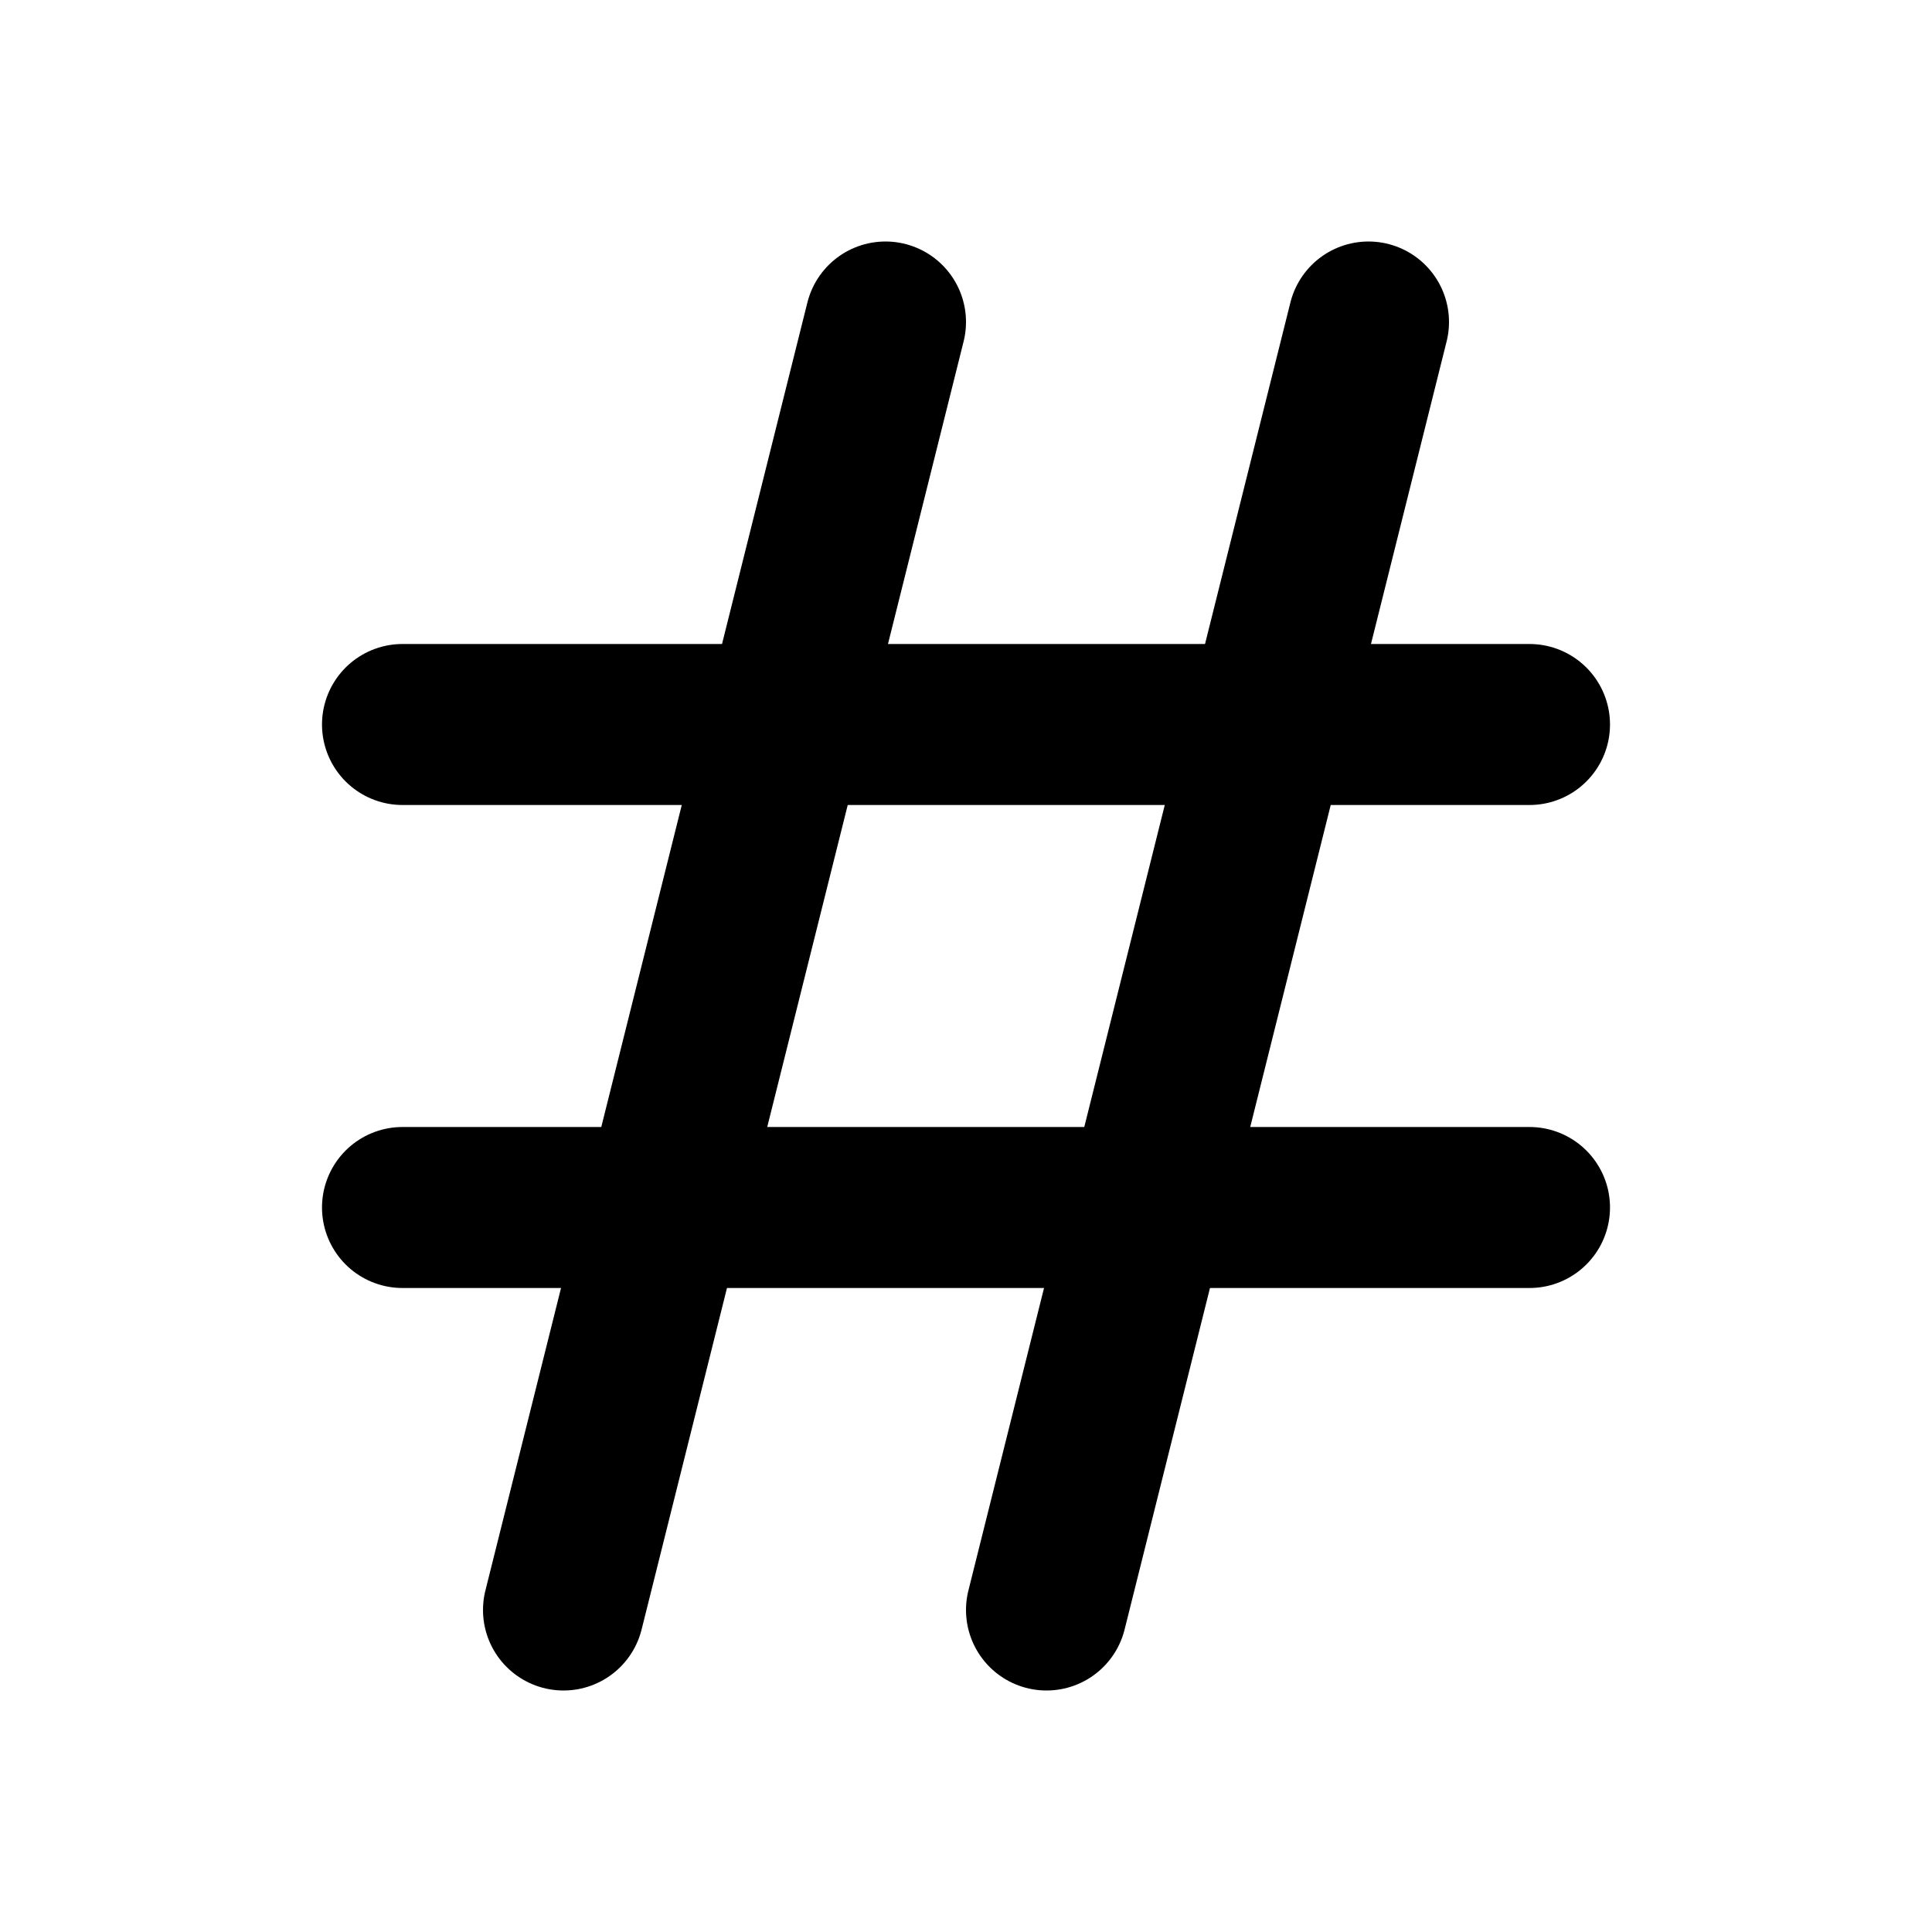
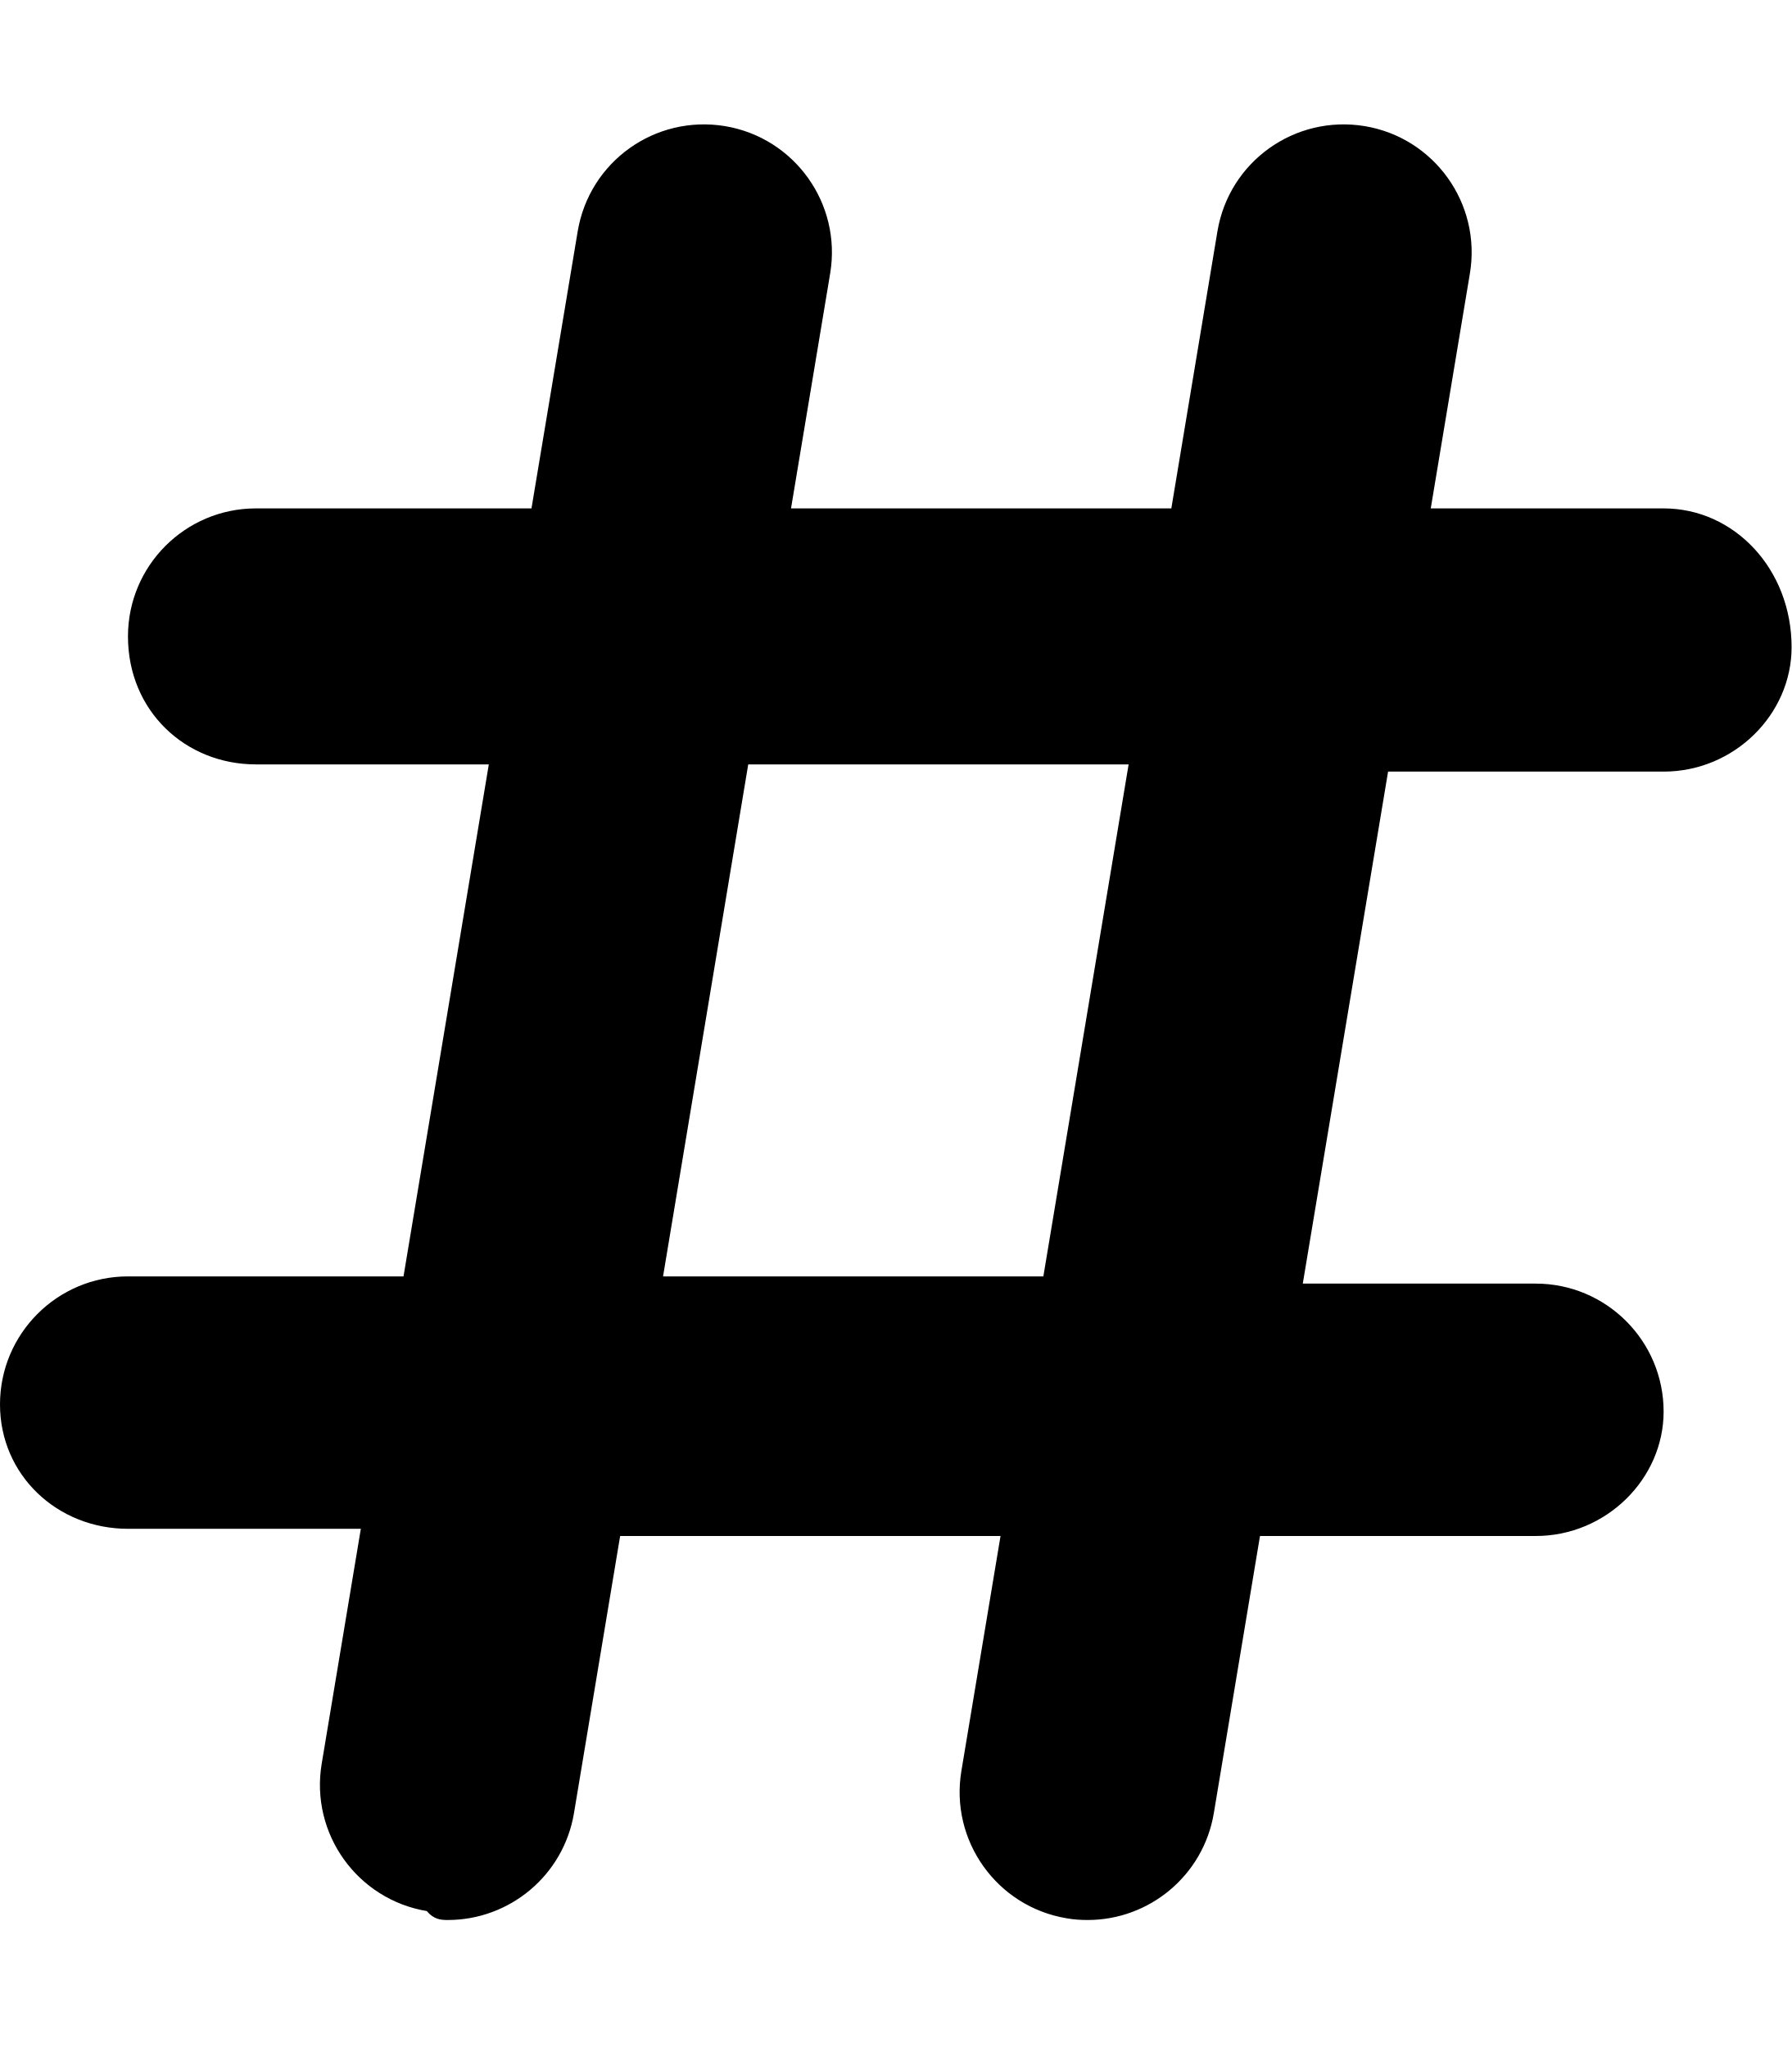
- <svg xmlns="http://www.w3.org/2000/svg" class="icon icon-tabler icon-tabler-hash" width="24" height="24" viewBox="0 0 24 24" stroke-width="2" stroke="currentColor" fill="none" stroke-linecap="round" stroke-linejoin="round">
-   <path stroke="none" d="M0 0h24v24H0z" />
-   <line x1="5" y1="9" x2="19" y2="9" />
-   <line x1="5" y1="15" x2="19" y2="15" />
-   <line x1="11" y1="4" x2="7" y2="20" />
-   <line x1="17" y1="4" x2="13" y2="20" />
+ <svg xmlns="http://www.w3.org/2000/svg" viewBox="0 0 448 512">
+   <path d="M416 127.1h-58.23l9.789-58.74c2.906-17.44-8.875-33.92-26.3-36.83c-17.53-2.875-33.92 8.891-36.83 26.3L292.9 127.1H197.8l9.789-58.74c2.906-17.44-8.875-33.92-26.3-36.83c-17.53-2.875-33.92 8.891-36.83 26.3L132.9 127.1H64c-17.67 0-32 14.33-32 32C32 177.7 46.33 191.1 64 191.1h58.23l-21.33 128H32c-17.67 0-32 14.33-32 32c0 17.67 14.33 31.1 32 31.1h58.23l-9.789 58.74c-2.906 17.44 8.875 33.92 26.3 36.83C108.5 479.9 110.3 480 112 480c15.36 0 28.92-11.09 31.53-26.73l11.54-69.27h95.12l-9.789 58.74c-2.906 17.44 8.875 33.92 26.3 36.83C268.5 479.9 270.3 480 272 480c15.36 0 28.92-11.09 31.53-26.73l11.54-69.27H384c17.67 0 32-14.33 32-31.1c0-17.67-14.33-32-32-32h-58.23l21.33-128H416c17.67 0 32-14.32 32-31.1C448 142.3 433.7 127.1 416 127.1zM260.9 319.1H165.8L187.1 191.1h95.12L260.9 319.1z" />
</svg>
